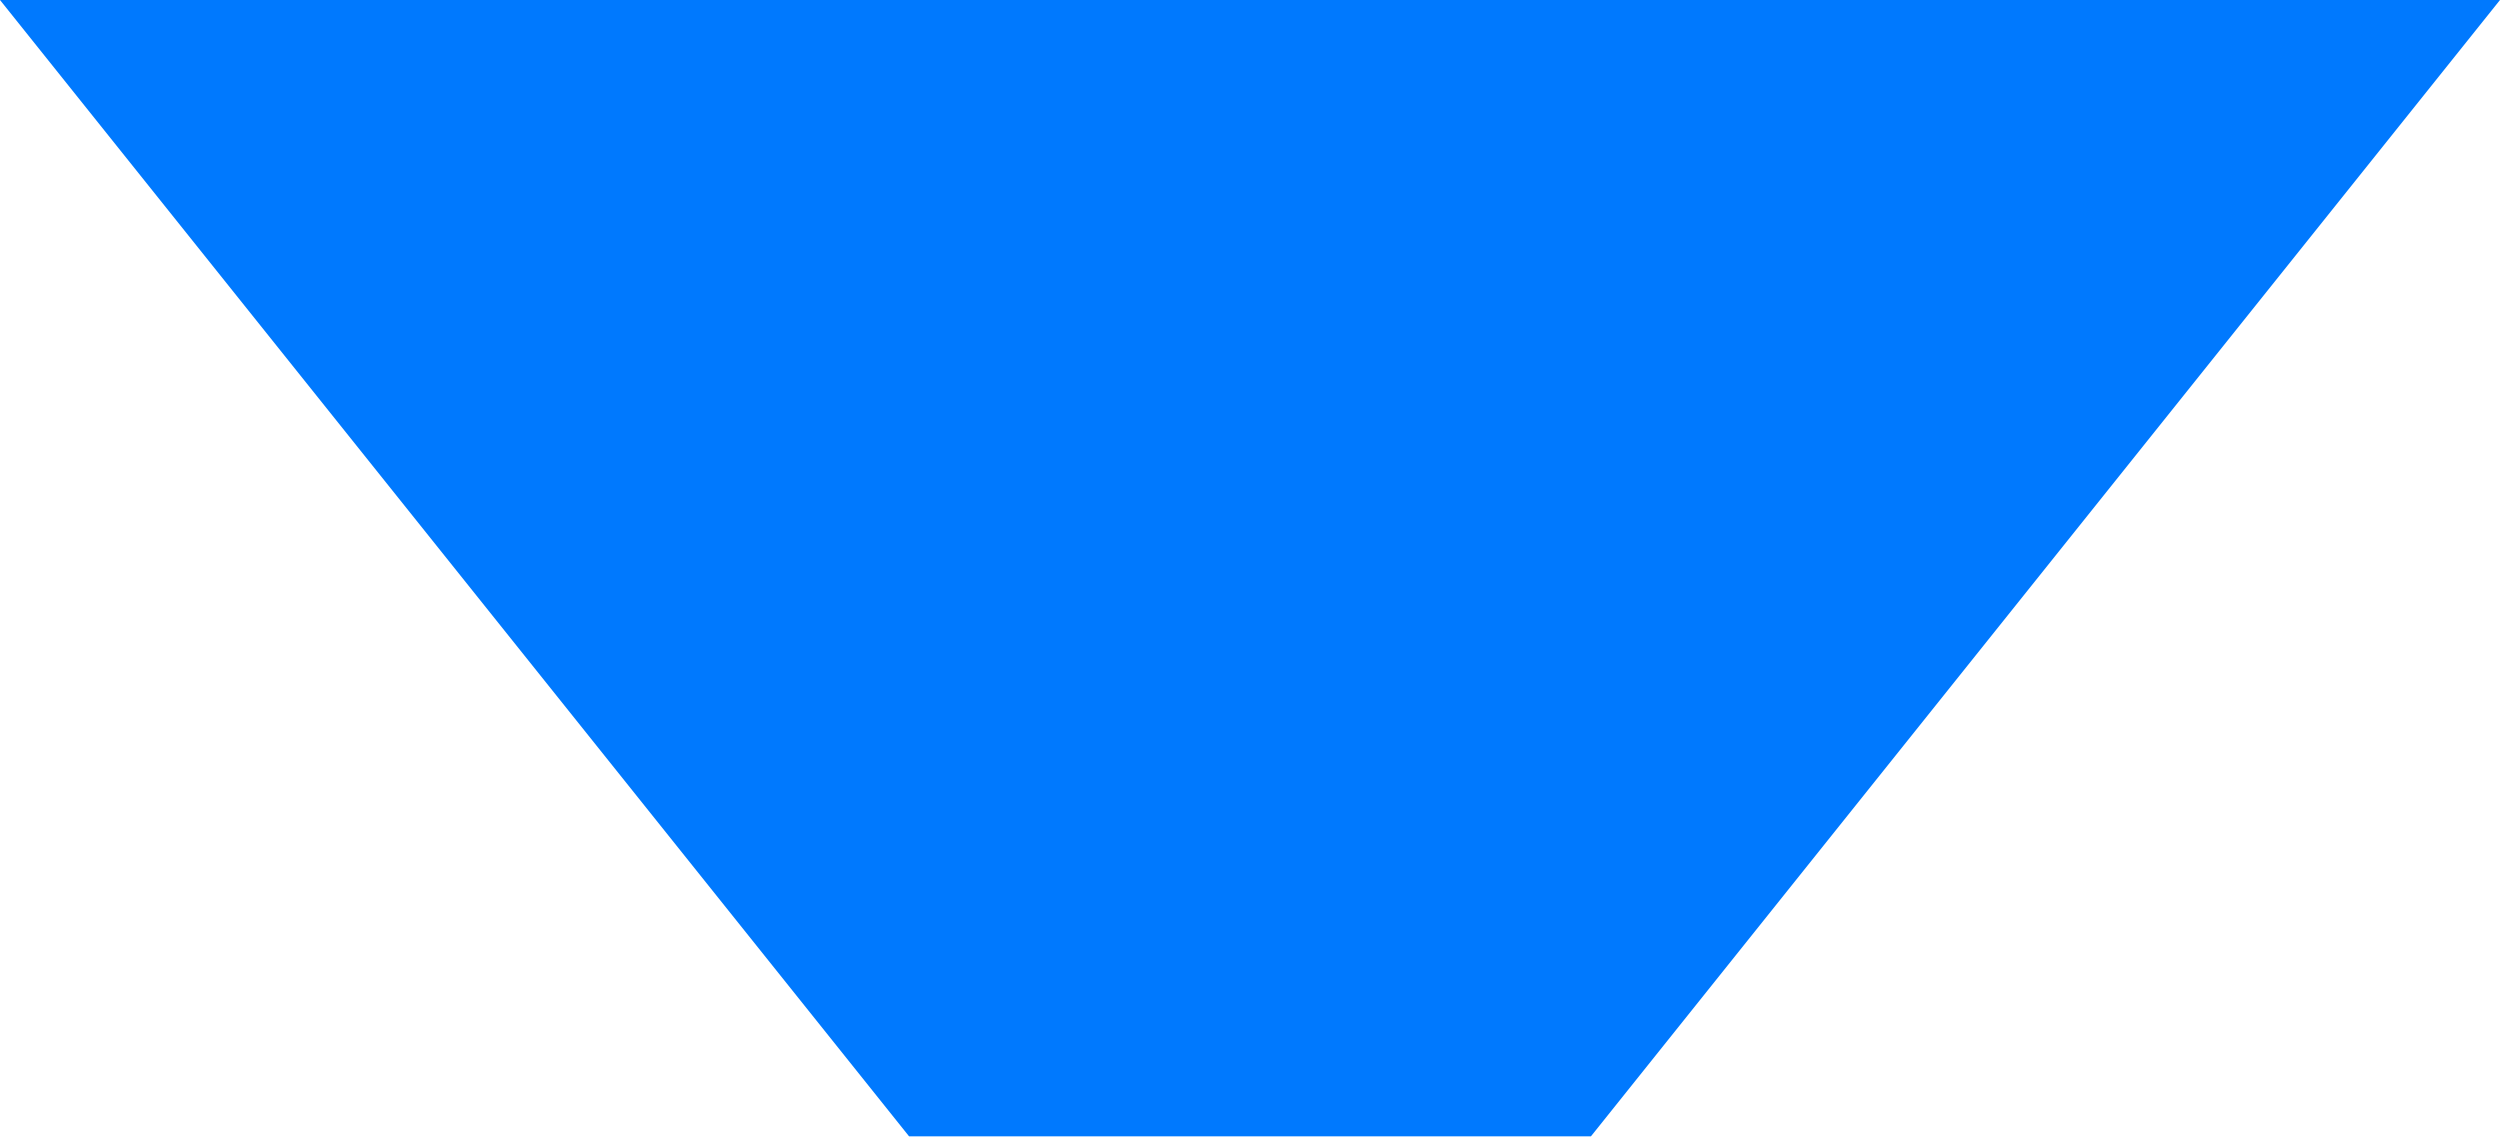
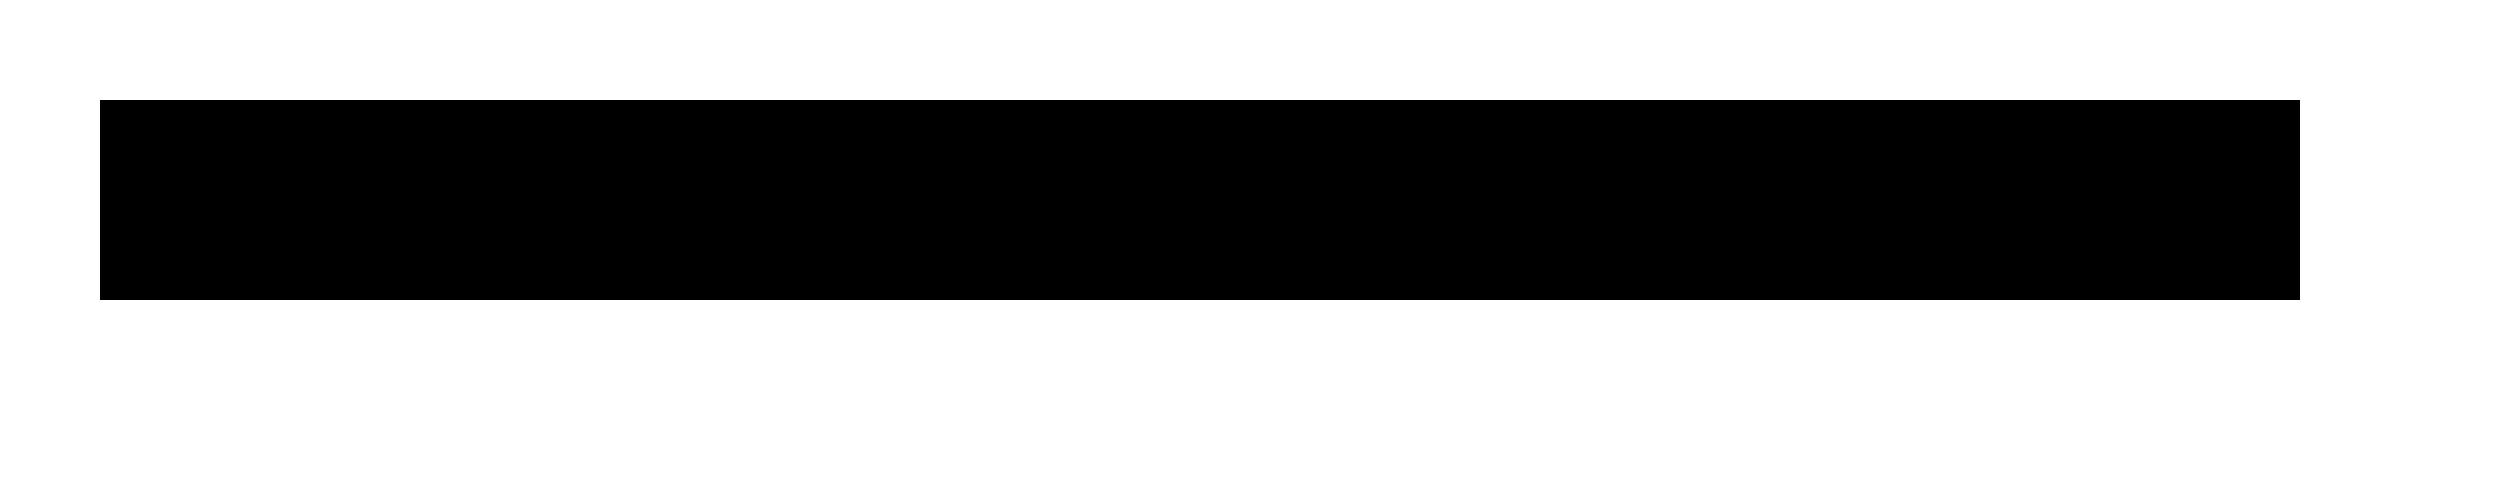
- <svg xmlns="http://www.w3.org/2000/svg" version="1.1" width="22px" height="10px">
-   <g transform="matrix(1 0 0 1 -855 -146 )">
-     <path d="M 22 0  L 14 10  L 8 10  L 0 0  L 22 0  Z " fill-rule="nonzero" fill="#0079fe" stroke="none" transform="matrix(1 0 0 1 855 146 )" />
+ <svg xmlns="http://www.w3.org/2000/svg" version="1.1" width="25px" height="5px">
+   <g transform="matrix(1 0 0 1 -382 -94 )">
+     <path d="M 383 96  L 405 96  " stroke-width="2" stroke="#000000" fill="none" />
  </g>
</svg>
